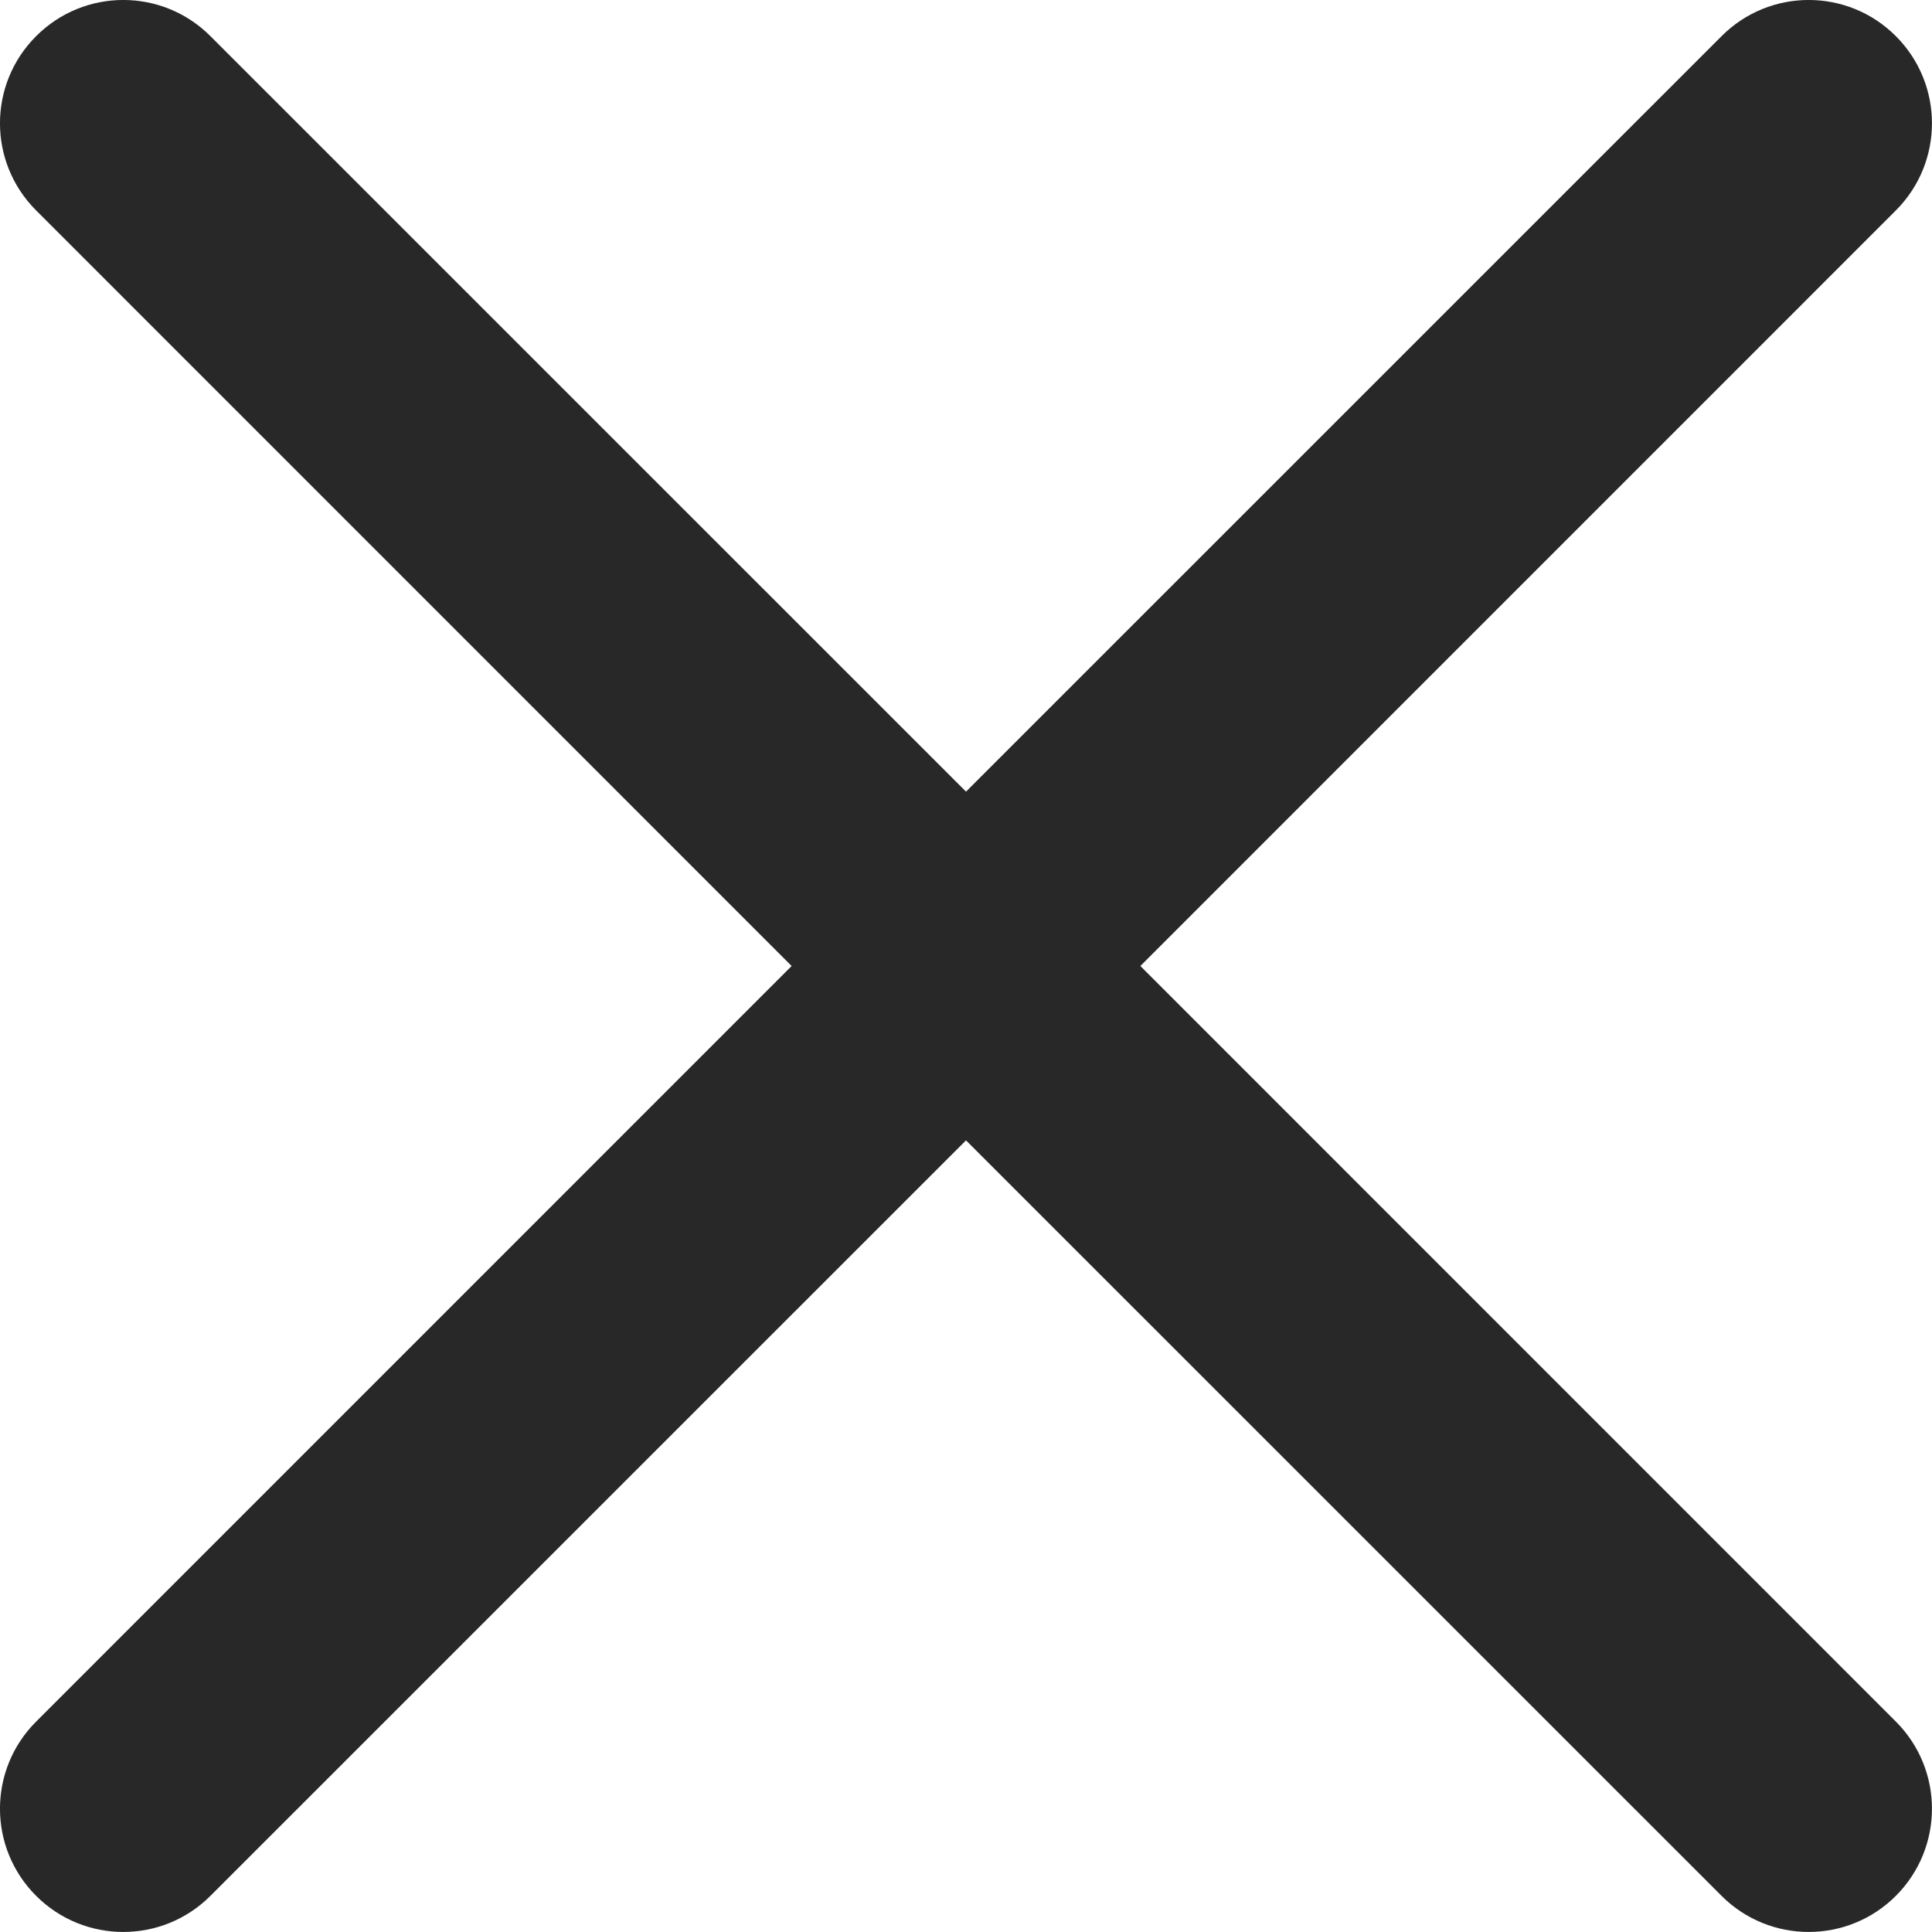
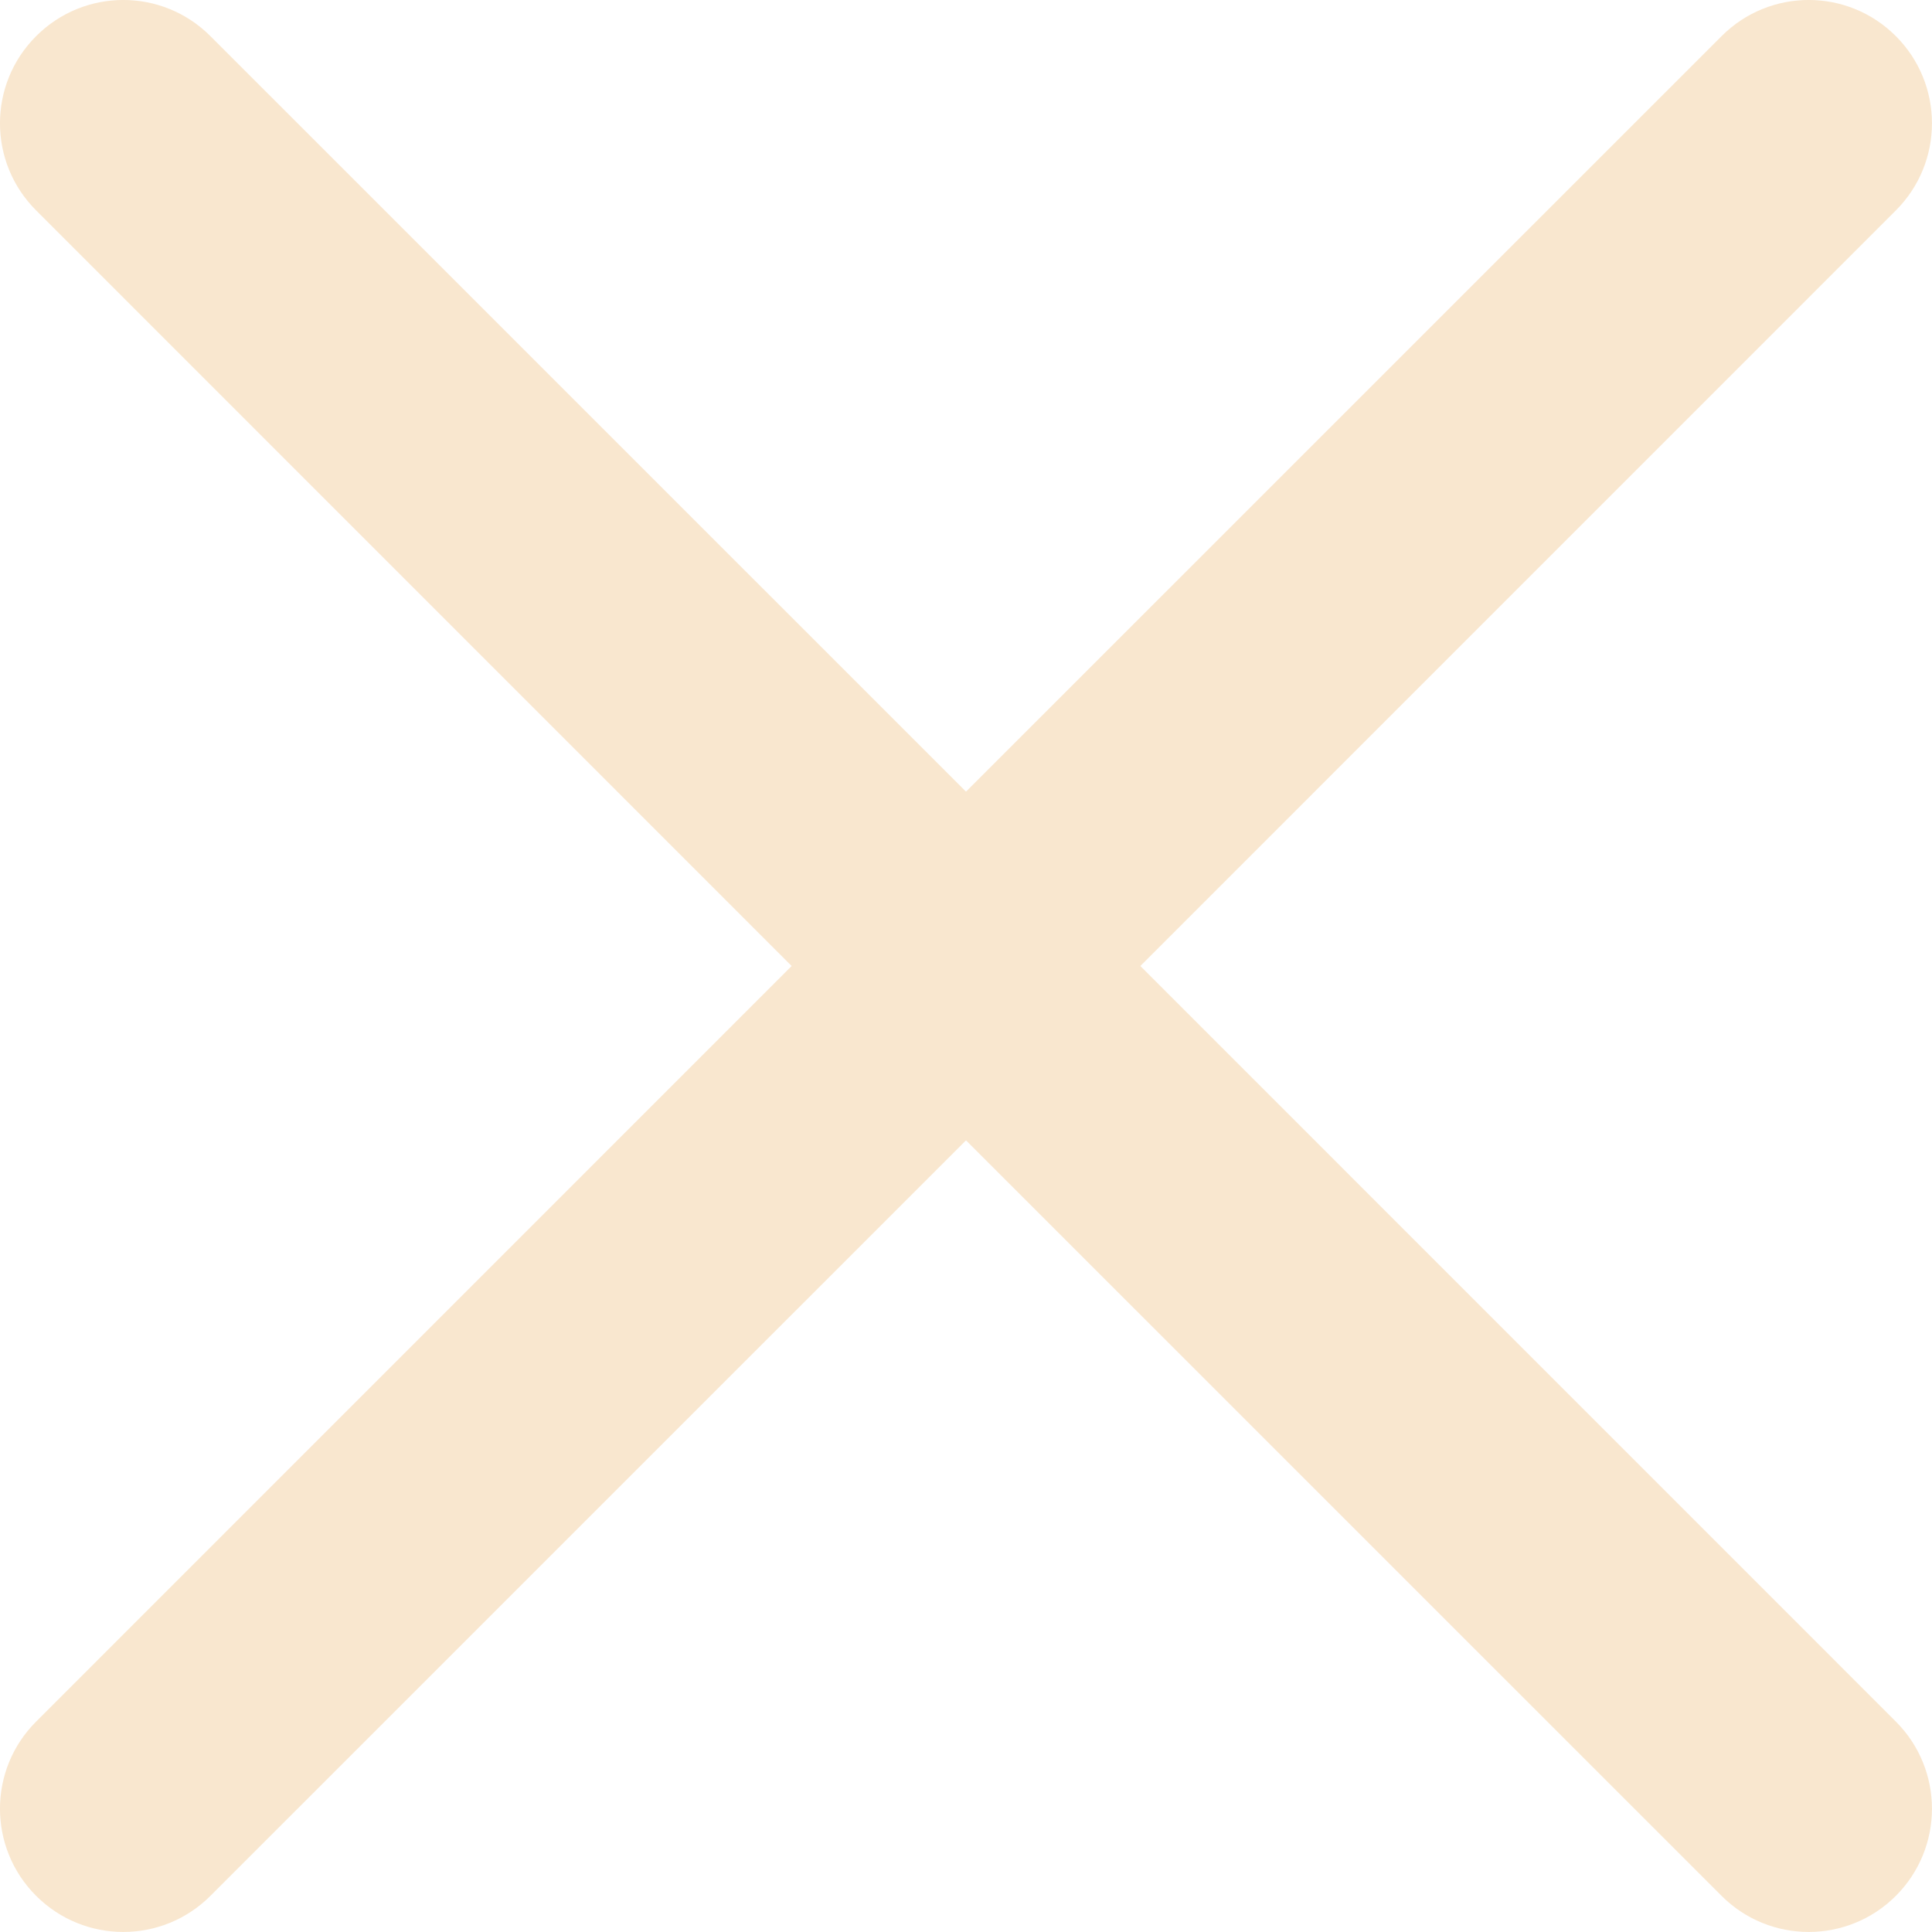
<svg xmlns="http://www.w3.org/2000/svg" width="24" height="24" viewBox="0 0 24 24" fill="none">
-   <path d="M2.614 23.551C2.016 24.149 1.047 24.149 0.449 23.551C-0.15 22.953 -0.15 21.984 0.449 21.386L9.834 12L0.449 2.614C-0.15 2.016 -0.15 1.047 0.449 0.449C1.047 -0.15 2.016 -0.15 2.614 0.449L12 9.834L21.386 0.449C21.984 -0.15 22.953 -0.15 23.551 0.449C24.149 1.047 24.149 2.016 23.551 2.614L14.166 12L23.551 21.386C24.149 21.984 24.149 22.953 23.551 23.551C22.953 24.149 21.984 24.149 21.386 23.551L12 14.166L2.614 23.551Z" fill="#292828" />
+   <path d="M2.614 23.551C2.016 24.149 1.047 24.149 0.449 23.551C-0.15 22.953 -0.15 21.984 0.449 21.386L9.834 12L0.449 2.614C-0.15 2.016 -0.15 1.047 0.449 0.449C1.047 -0.15 2.016 -0.15 2.614 0.449L12 9.834L21.386 0.449C21.984 -0.15 22.953 -0.15 23.551 0.449C24.149 1.047 24.149 2.016 23.551 2.614L14.166 12L23.551 21.386C24.149 21.984 24.149 22.953 23.551 23.551C22.953 24.149 21.984 24.149 21.386 23.551L12 14.166L2.614 23.551Z" fill="#F9E7CF" />
</svg>
